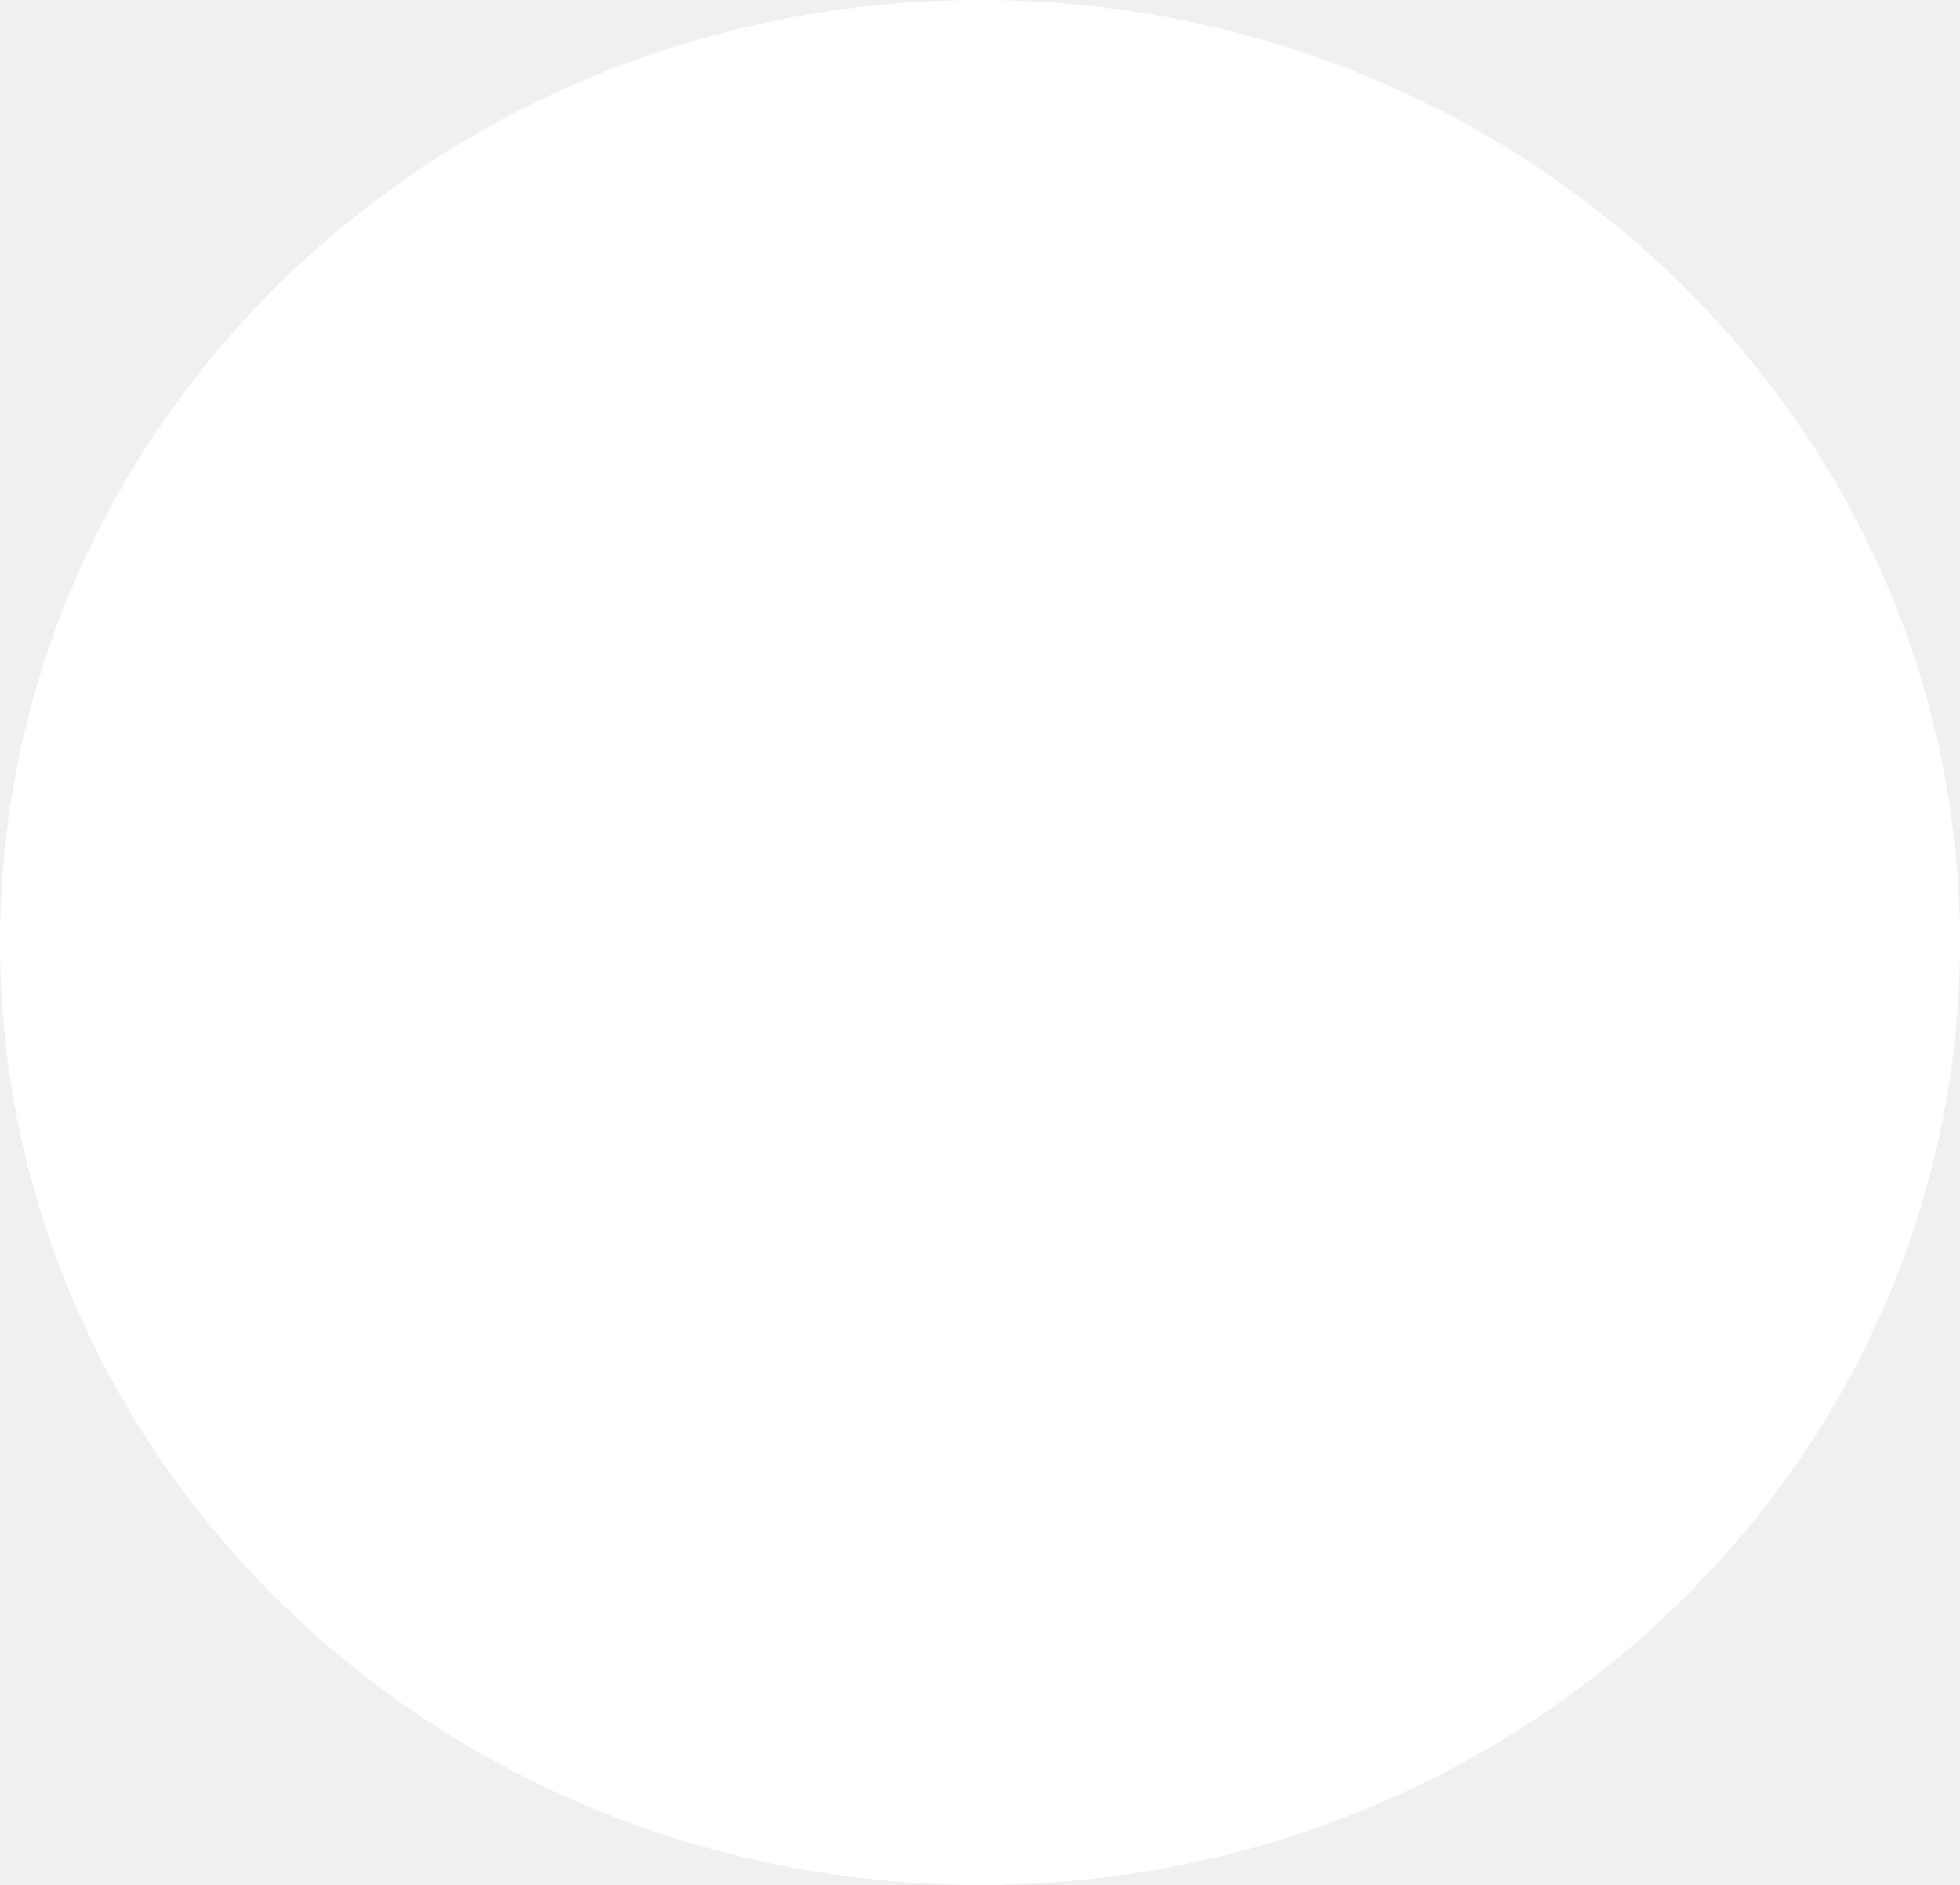
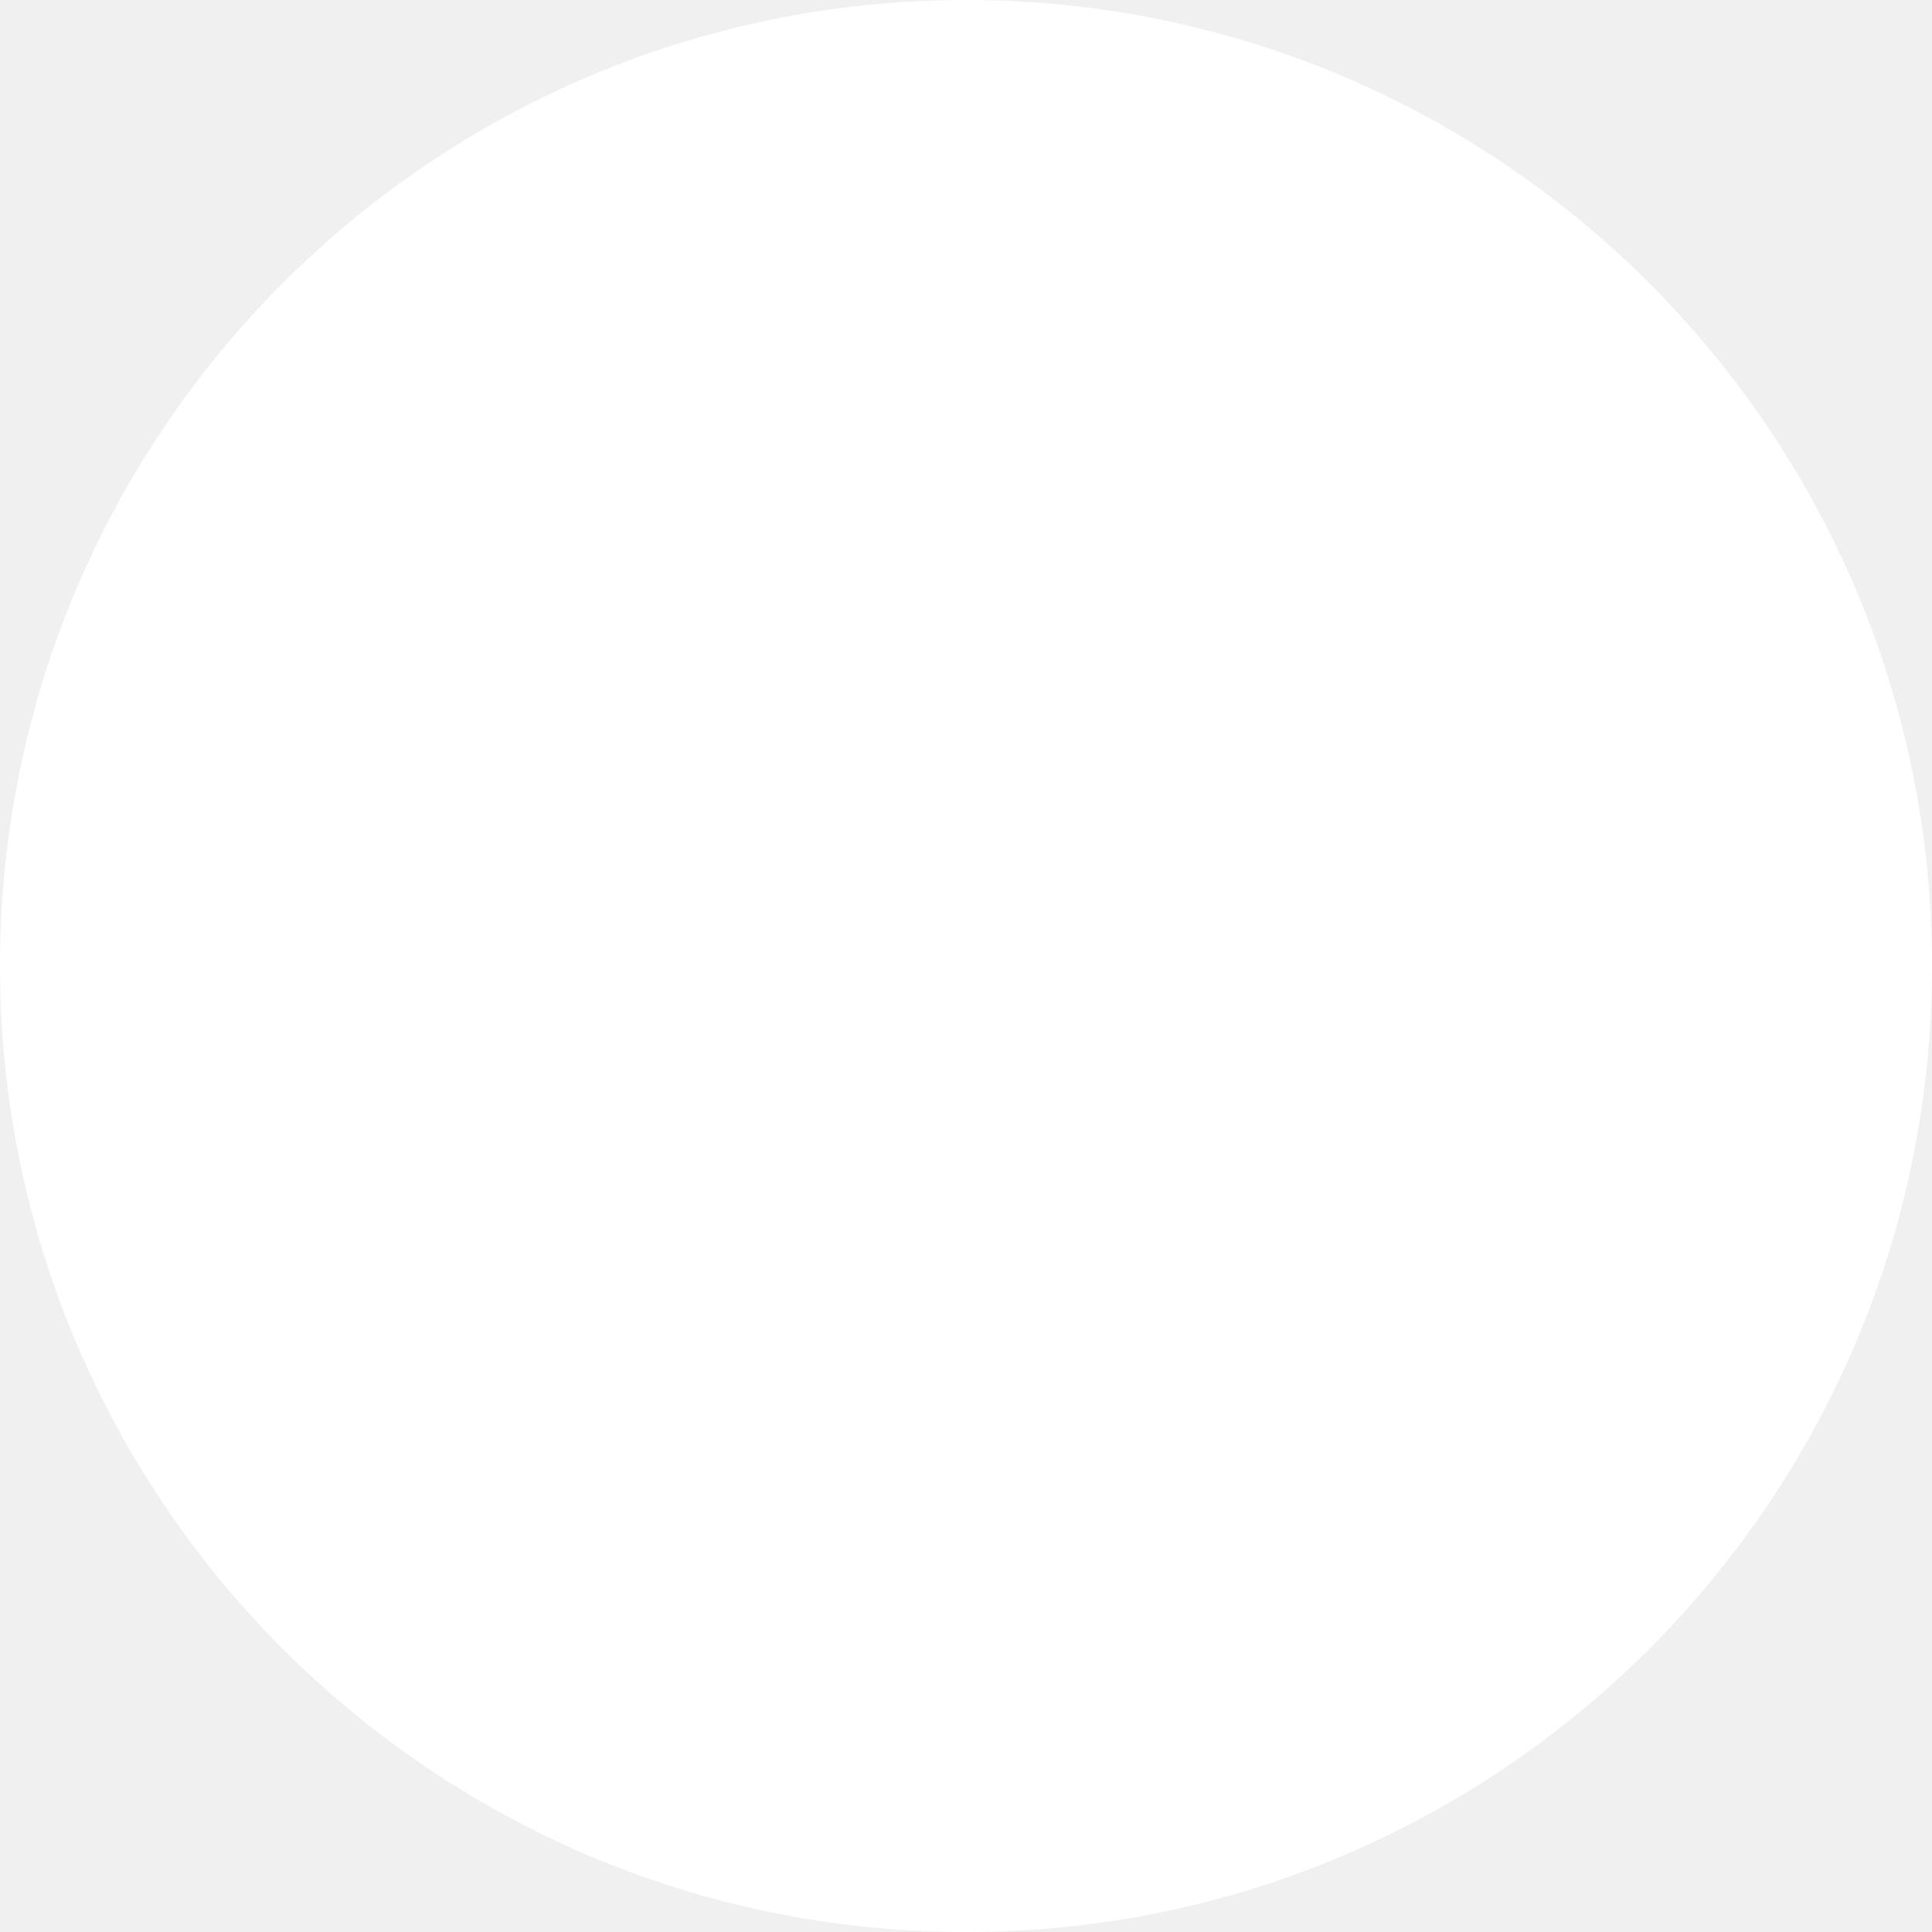
- <svg xmlns="http://www.w3.org/2000/svg" id="locksvg" width="26" height="25" viewBox="0 0 26 25" fill="none">
-   <path d="M26 12.5C26 19.404 20.18 25 13 25C5.82 25 0 19.404 0 12.5C0 5.596 5.82 0 13 0C20.18 0 26 5.596 26 12.5Z" fill="white" />
+ <svg xmlns="http://www.w3.org/2000/svg" id="locksvg" width="20" height="20" viewBox="0 0 20 20" fill="none">
+   <path d="M20 10C20 15.523 15.523 20 10 20C4.477 20 0 15.523 0 10C0 4.477 4.477 0 10 0C15.523 0 20 4.477 20 10Z" fill="white" />
</svg>
